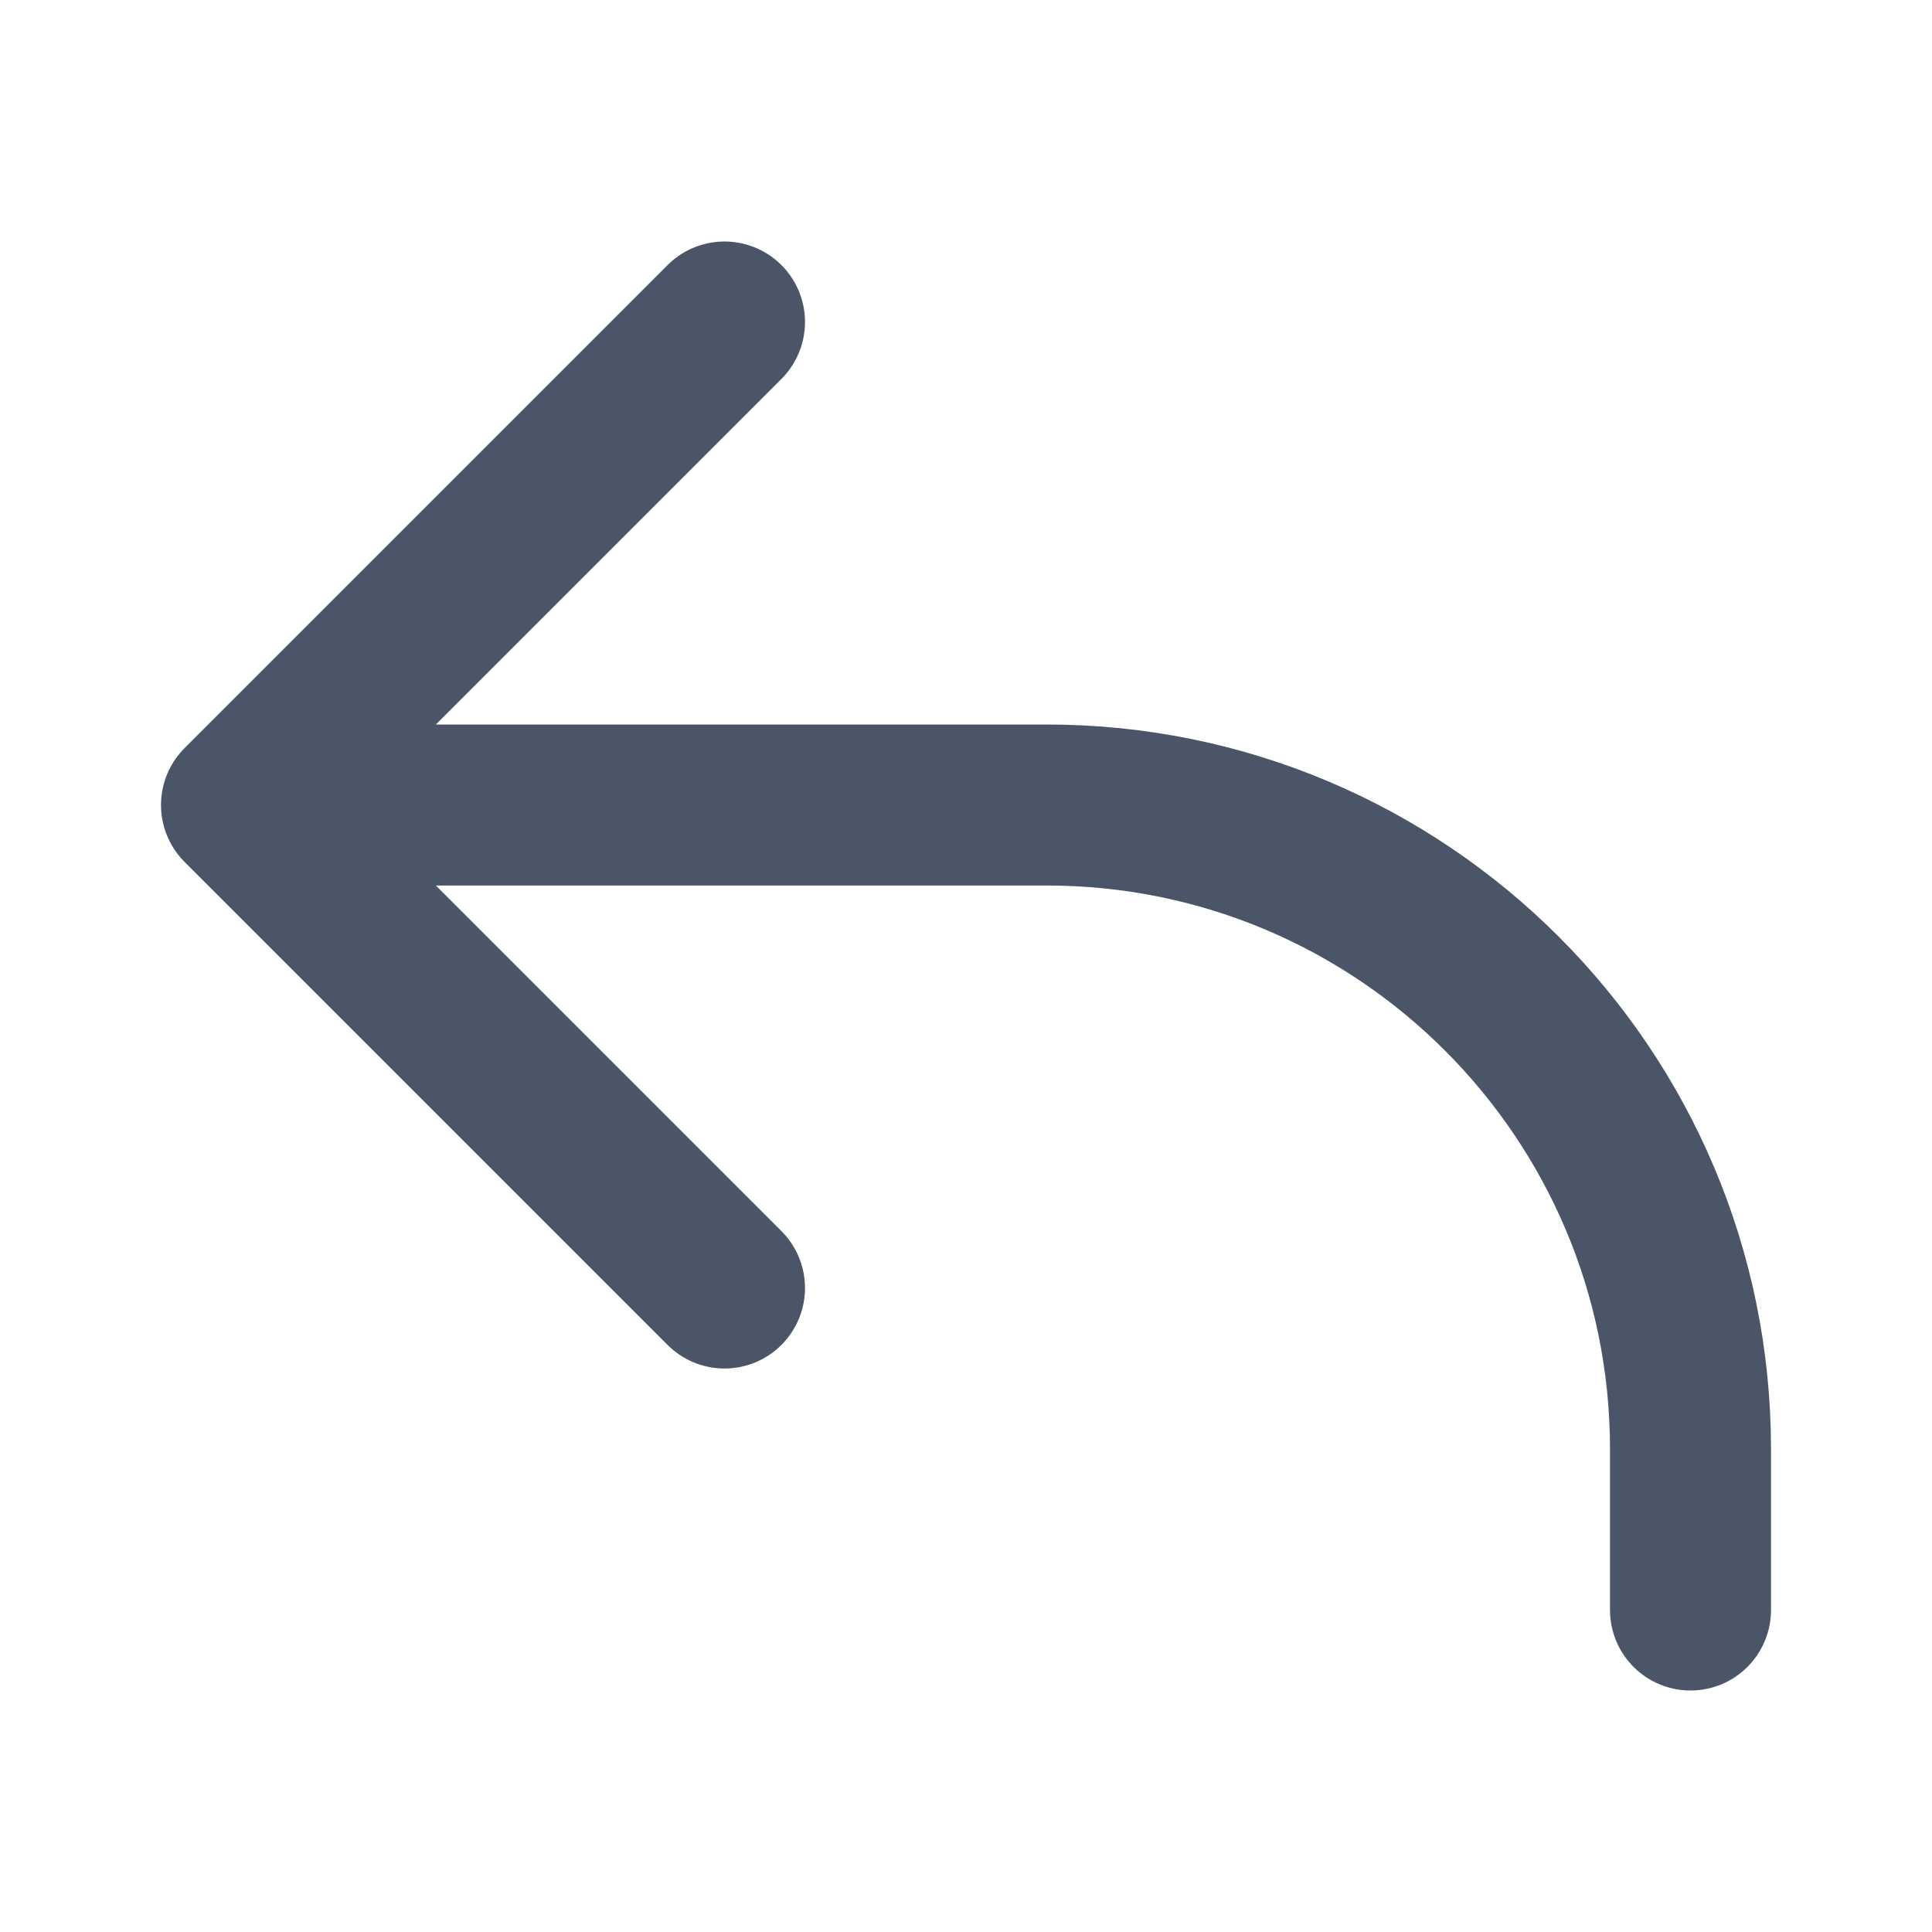
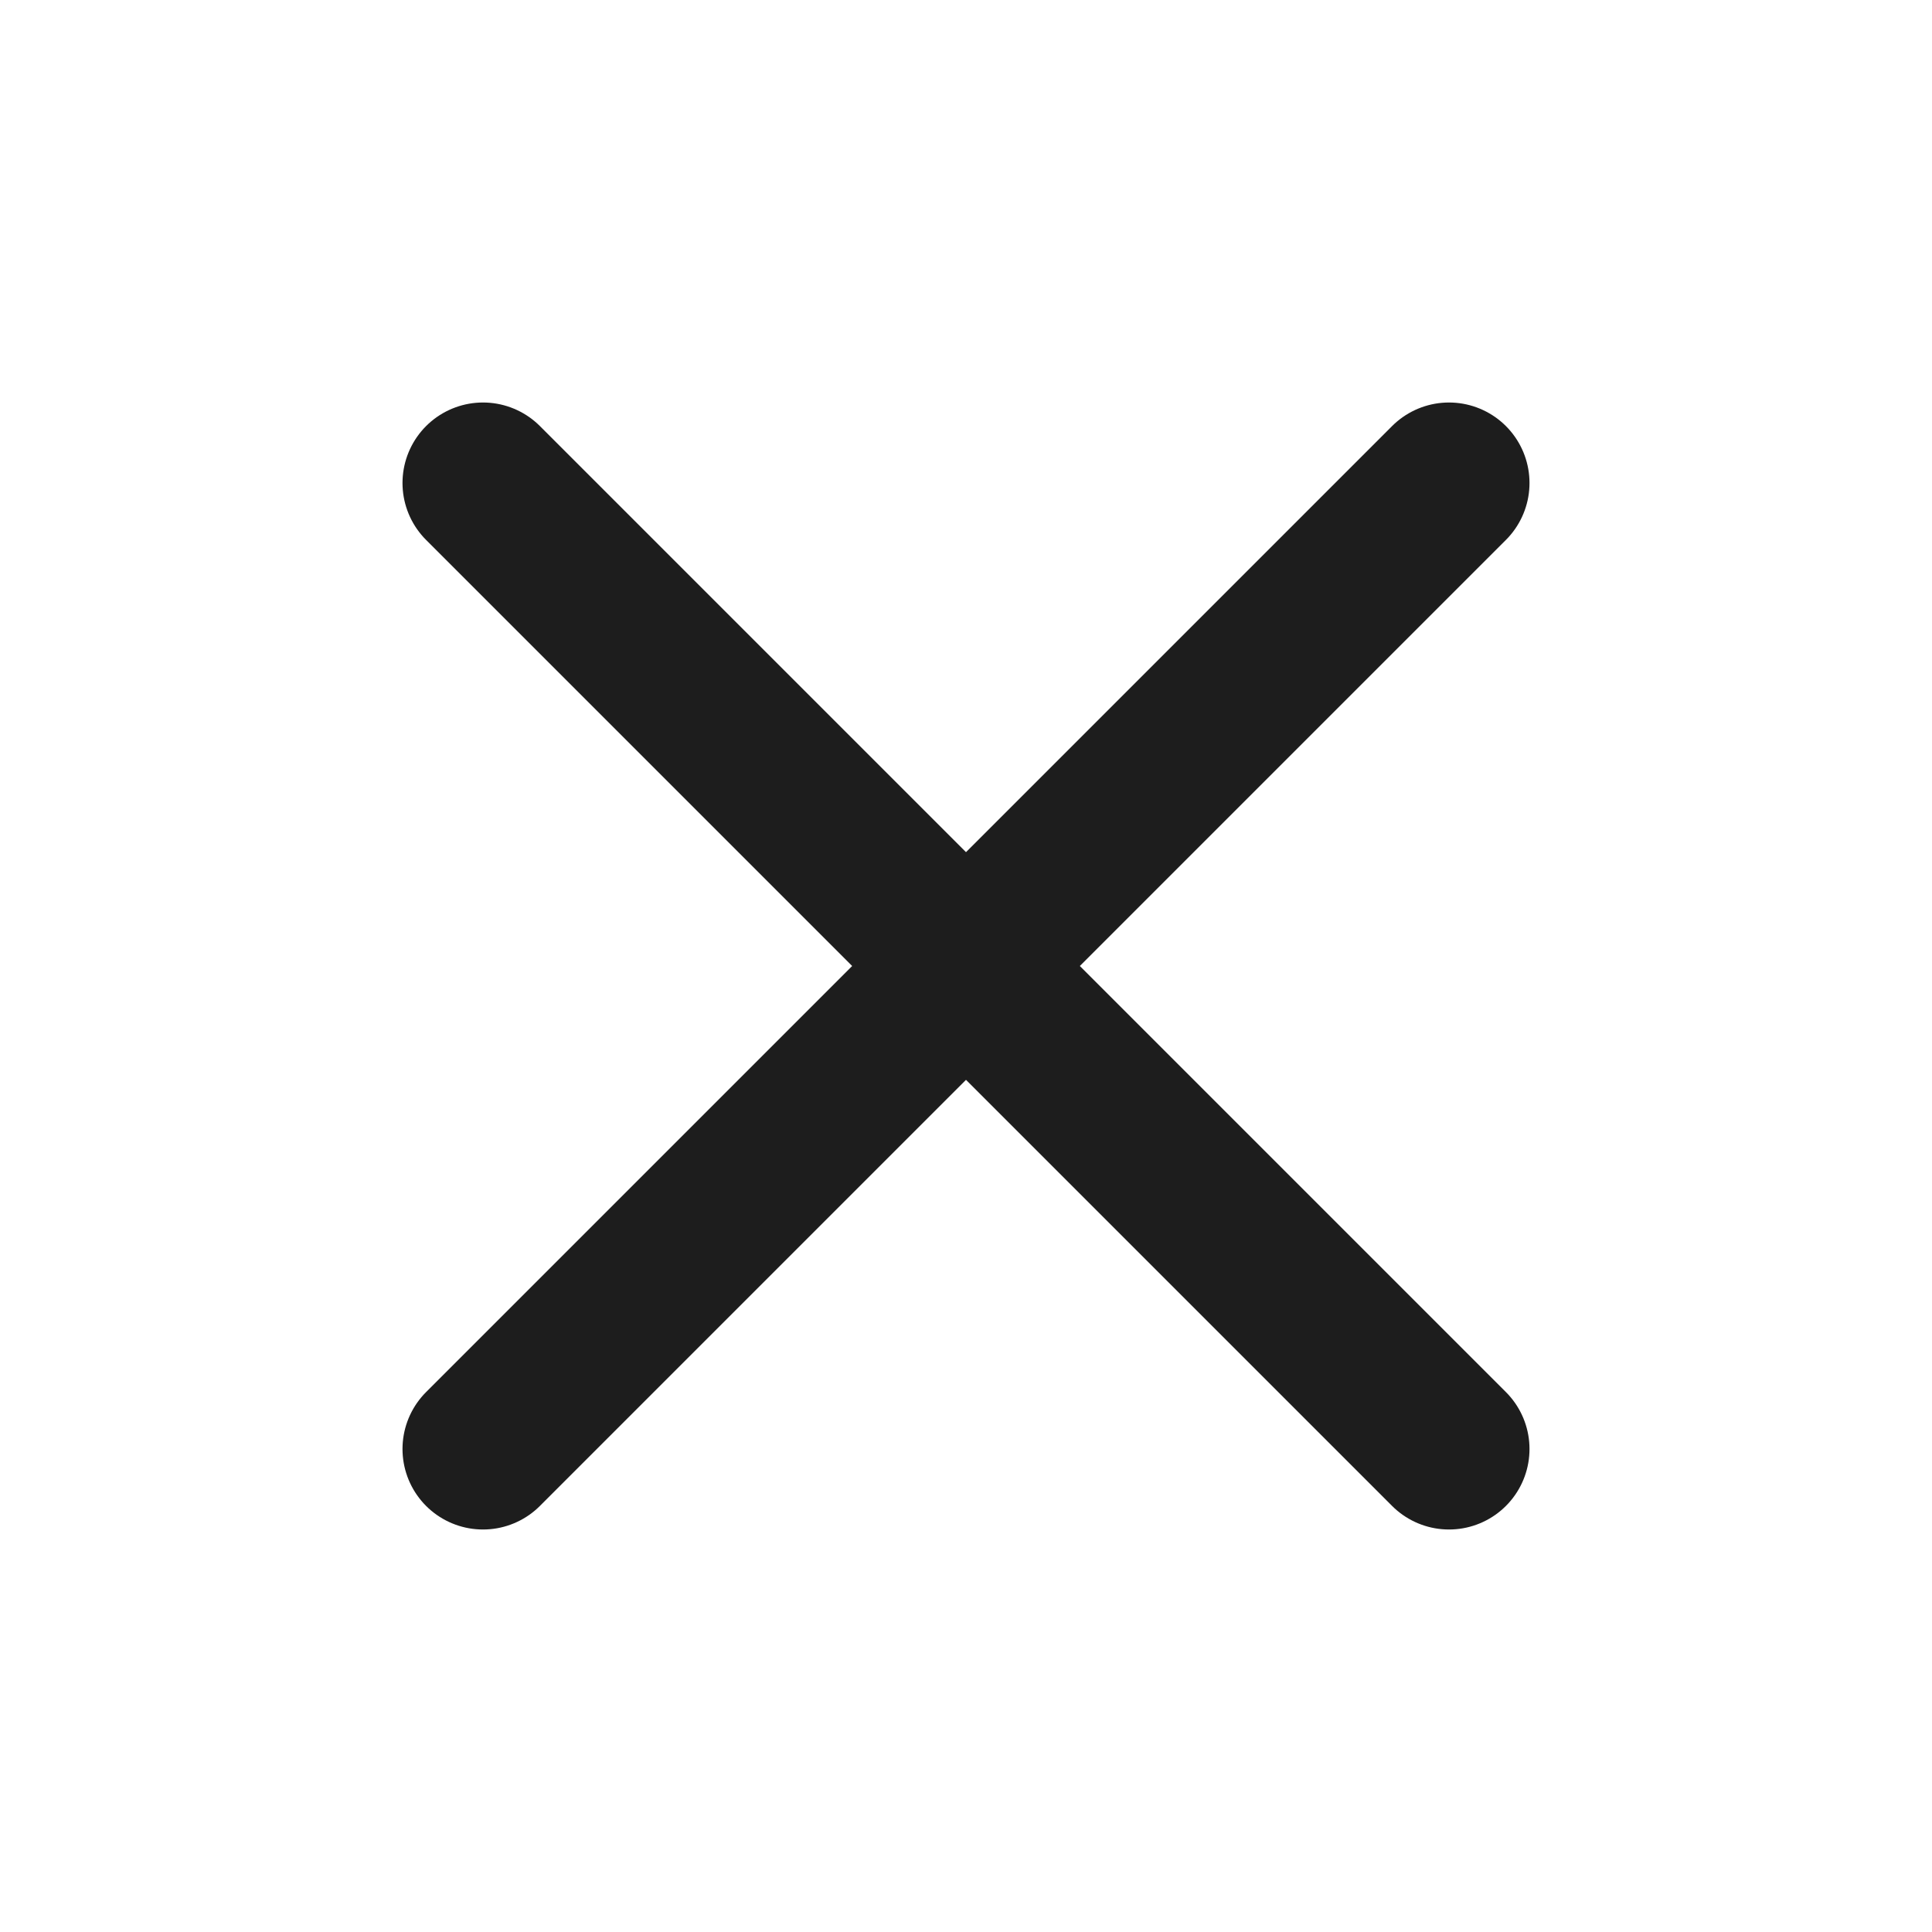
<svg xmlns="http://www.w3.org/2000/svg" fill="none" height="24" viewBox="0 0 24 24" width="24">
-   <path d="M3 10H13C17.418 10 21 13.582 21 18V20M3 10L9 16M3 10L9 4" stroke="#4A5568" stroke-linecap="round" stroke-linejoin="round" stroke-width="2" />
+   <path d="M6 18L18 6M6 6L18 18" stroke="#1D1D1D" stroke-linecap="round" stroke-linejoin="round" stroke-width="2" />
</svg>
